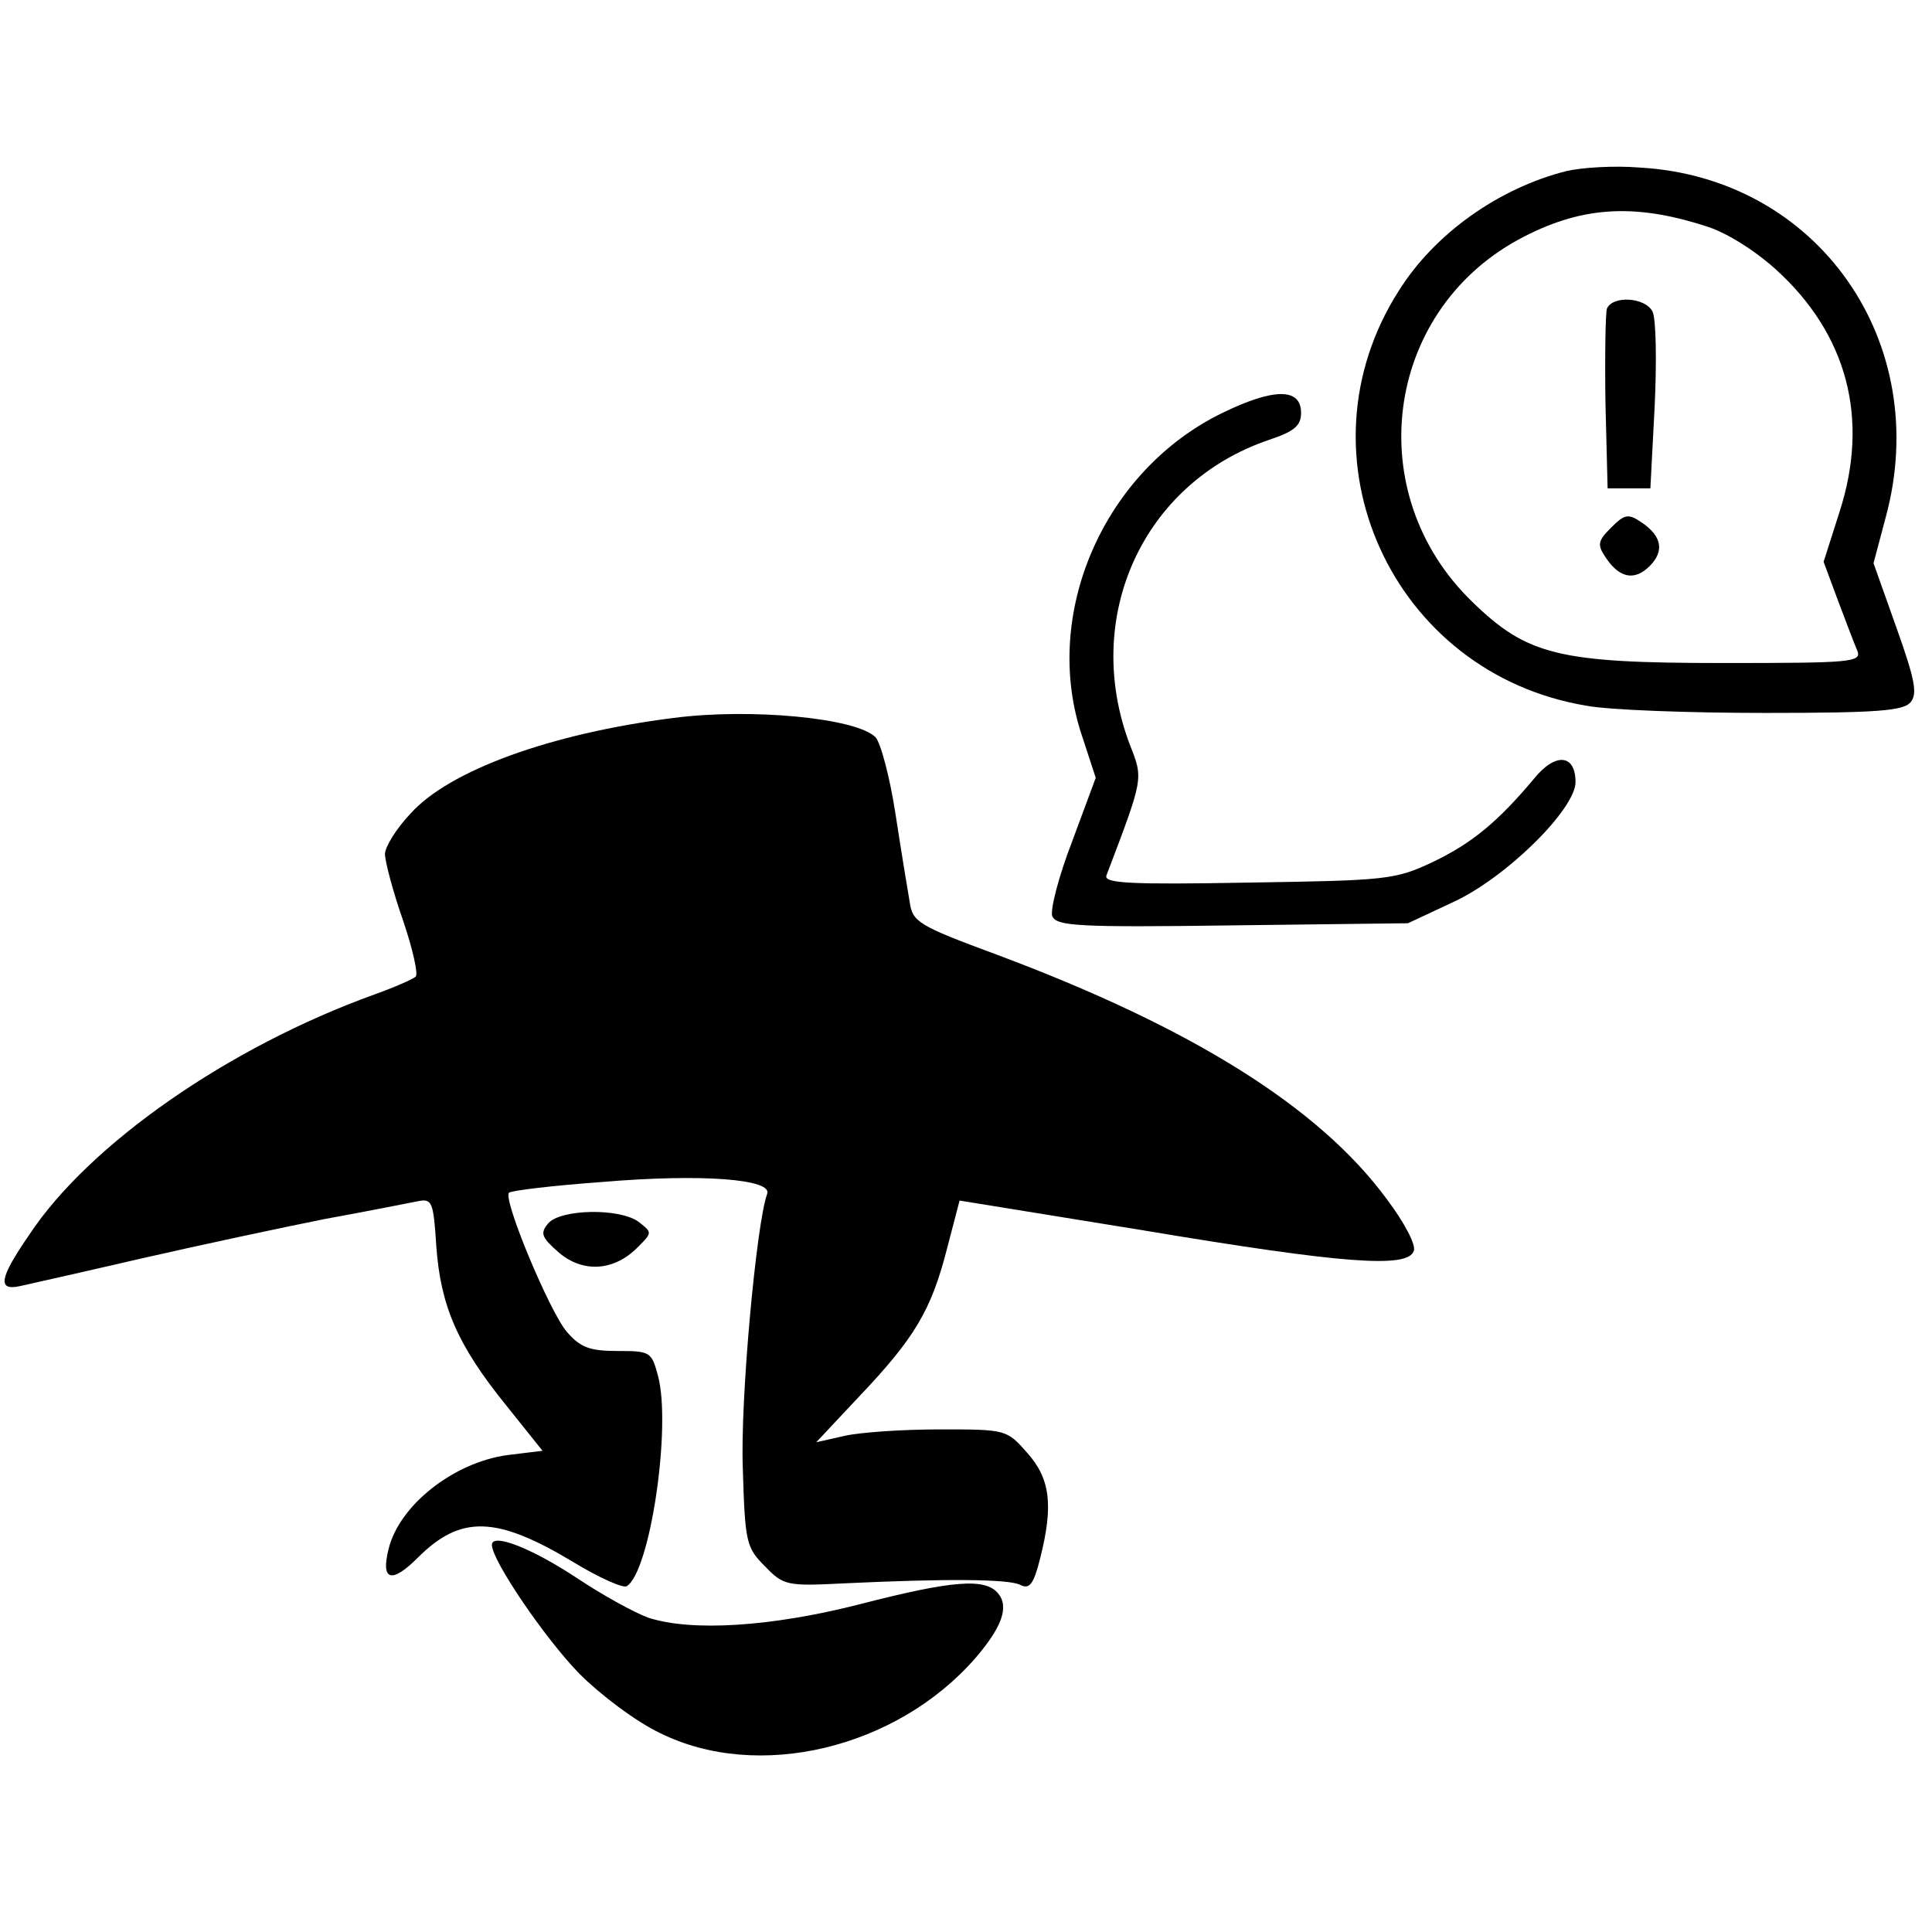
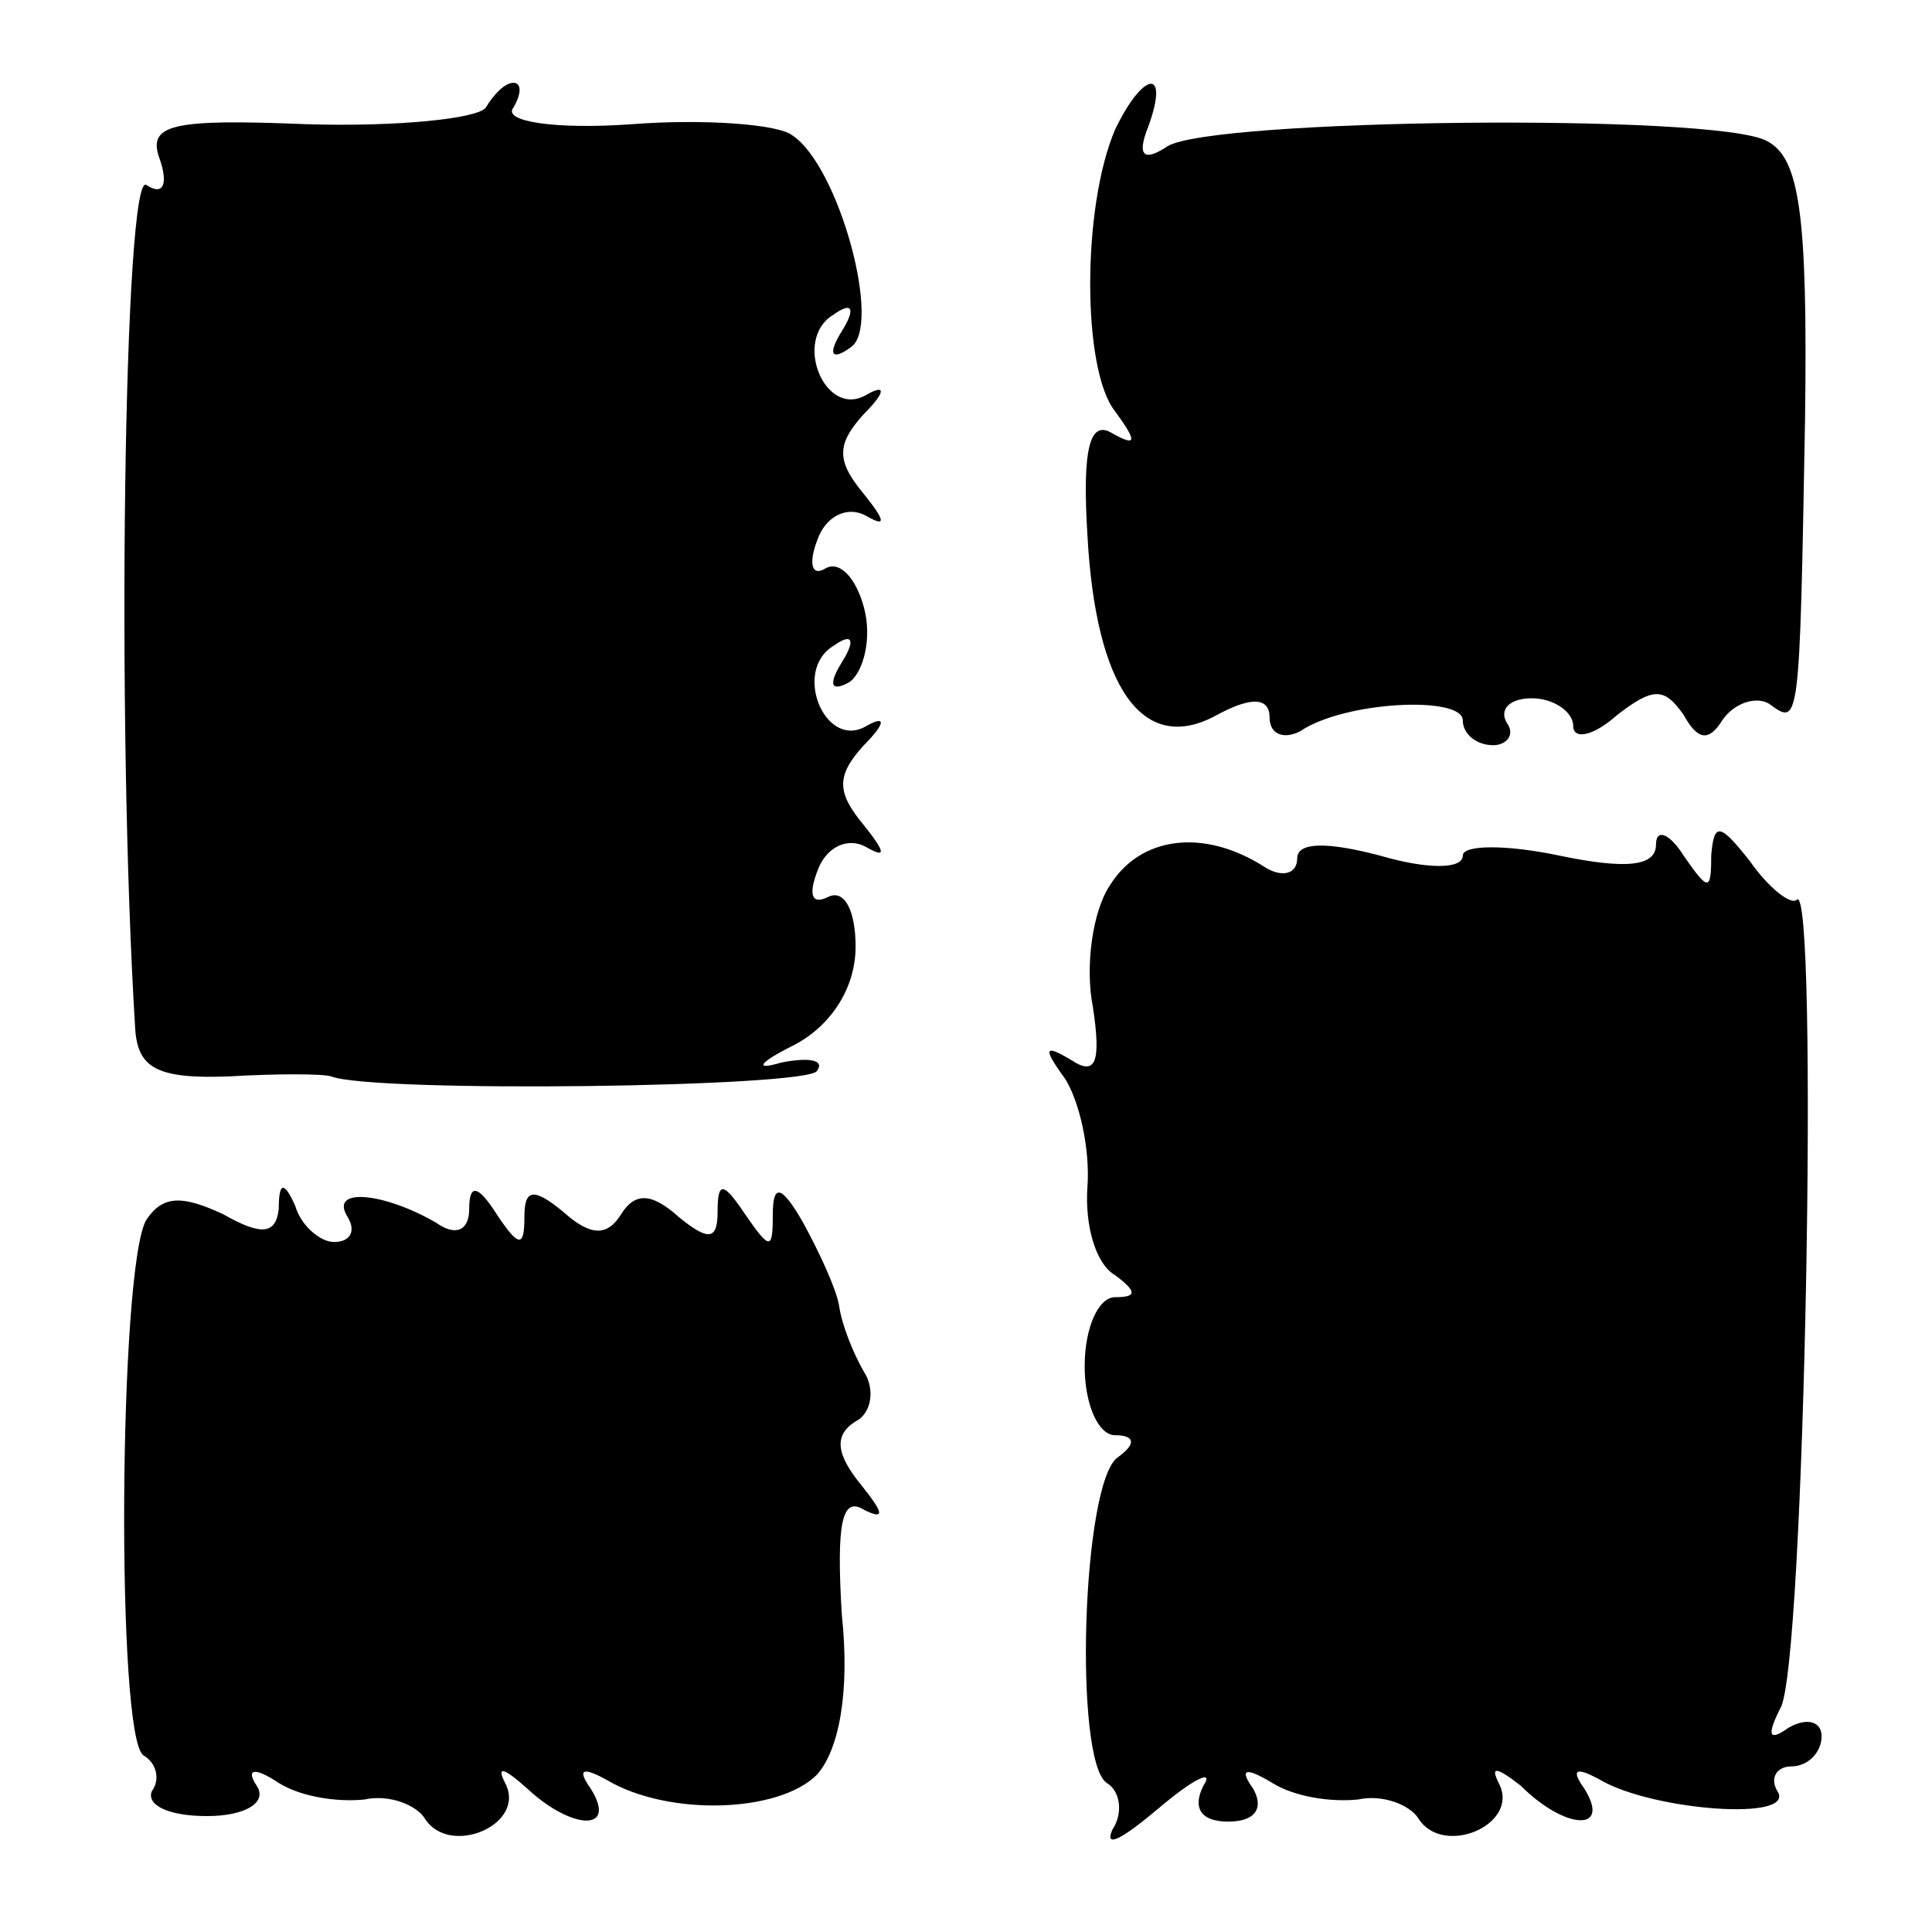
- <svg xmlns="http://www.w3.org/2000/svg" version="1.0" width="16pt" height="16pt" viewBox="0 0 16 16" preserveAspectRatio="xMidYMid meet">
-   <g transform="translate(0,16) scale(0.005904,-0.005904)" fill="#000000" stroke="none">
-     <path d="M2197 2470 c-95 -24 -185 -88 -235 -168 -148 -232 -10 -537 264 -582 32 -6 145 -10 250 -10 158 0 194 3 204 15 10 12 6 32 -20 105 l-32 90 17 64 c67 246 -95 477 -345 491 -36 3 -82 0 -103 -5z m195 -77 c28 -8 69 -34 98 -60 101 -91 133 -210 90 -342 l-22 -69 20 -54 c11 -29 23 -61 27 -70 7 -17 -6 -18 -189 -18 -230 0 -274 11 -351 86 -156 151 -124 405 65 508 85 46 160 52 262 19z" />
-     <path d="M2254 2277 c-2 -7 -3 -67 -2 -133 l3 -119 30 0 30 0 6 115 c3 63 2 123 -3 133 -10 20 -56 23 -64 4z" />
-     <path d="M2260 1970 c-19 -19 -20 -24 -7 -43 19 -28 40 -32 61 -11 21 21 17 42 -11 61 -19 13 -24 12 -43 -7z" />
-     <path d="M1715 2131 c-167 -81 -255 -283 -197 -454 l19 -58 -33 -89 c-19 -49 -31 -96 -28 -105 6 -14 35 -16 253 -13 l246 3 62 29 c75 34 173 131 173 169 0 39 -28 42 -58 5 -52 -62 -88 -91 -142 -117 -53 -25 -64 -26 -259 -29 -166 -3 -203 -1 -199 10 52 137 52 135 33 183 -68 179 18 368 195 428 36 12 45 20 45 38 0 35 -38 35 -110 0z" />
-     <path d="M945 1703 c-174 -22 -315 -74 -369 -134 -20 -21 -36 -47 -36 -57 0 -10 11 -52 25 -92 14 -41 22 -77 18 -80 -5 -4 -30 -15 -58 -25 -205 -74 -400 -210 -484 -337 -42 -61 -45 -79 -13 -72 9 2 85 19 167 38 83 19 200 44 260 56 61 11 120 23 131 25 20 4 22 0 26 -63 6 -84 30 -139 97 -222 l52 -65 -49 -6 c-75 -10 -152 -70 -167 -132 -11 -44 4 -49 41 -12 60 60 110 59 218 -6 36 -22 70 -37 75 -34 33 20 63 224 44 295 -9 34 -11 35 -57 35 -39 0 -52 5 -71 27 -24 28 -90 186 -81 195 3 3 61 10 130 15 141 12 241 4 232 -17 -15 -41 -38 -290 -34 -386 3 -103 5 -110 31 -136 26 -27 31 -28 110 -24 147 7 232 6 248 -2 13 -7 19 1 28 37 19 75 14 112 -18 148 -29 33 -30 33 -123 33 -51 0 -111 -4 -133 -9 l-40 -9 60 64 c78 82 101 121 123 206 l18 69 259 -42 c281 -47 369 -53 378 -29 4 8 -13 40 -37 72 -95 130 -275 242 -548 344 -111 41 -118 46 -122 74 -3 17 -12 72 -20 124 -8 52 -21 100 -28 107 -27 27 -175 41 -283 27z" />
-     <path d="M769 994 c-12 -14 -9 -20 15 -41 34 -29 78 -26 111 8 20 20 20 20 1 35 -27 20 -110 18 -127 -2z" />
-     <path d="M690 543 c0 -22 75 -132 123 -181 29 -29 79 -67 113 -83 137 -68 331 -22 442 105 37 43 48 72 32 91 -18 22 -65 18 -193 -15 -125 -32 -237 -39 -298 -19 -19 7 -63 31 -99 55 -65 43 -120 64 -120 47z" />
+ <svg xmlns="http://www.w3.org/2000/svg" version="1.0" width="70pt" height="70pt" viewBox="0 0 70 70" preserveAspectRatio="xMidYMid meet">
+   <g transform="translate(0,70) scale(0.1,-0.1)" fill="#000000" stroke="none">
+     <path d="M176 661 c-3 -4 -32 -7 -65 -6 -49 2 -58 0 -53 -13 3 -9 1 -13 -5 -9 -8 5 -11 -193 -4 -306 1 -14 8 -18 34 -17 17 1 34 1 37 0 15 -6 173 -4 176 2 3 4 -3 5 -13 3 -10 -3 -8 0 4 6 14 7 23 21 23 36 0 13 -4 21 -10 18 -6 -3 -7 1 -4 9 3 9 11 13 18 9 7 -4 7 -2 -1 8 -10 12 -10 18 0 29 8 8 8 11 1 7 -15 -9 -27 20 -12 29 7 5 8 2 3 -6 -5 -8 -4 -11 3 -7 5 4 8 16 5 27 -3 11 -9 17 -14 14 -5 -3 -6 2 -3 10 3 9 11 13 18 9 7 -4 7 -2 -1 8 -10 12 -10 18 0 29 8 8 8 11 1 7 -15 -9 -27 20 -12 29 7 5 8 2 3 -6 -5 -8 -4 -11 3 -6 12 7 -4 66 -21 77 -5 4 -32 6 -58 4 -28 -2 -47 1 -43 6 3 5 3 9 0 9 -3 0 -7 -4 -10 -9z" />
+     <path d="M404 653 c-12 -28 -12 -87 0 -102 8 -11 8 -13 -1 -8 -8 5 -11 -5 -9 -37 3 -55 20 -80 47 -65 13 7 19 6 19 -1 0 -6 5 -8 11 -5 16 11 59 13 59 4 0 -5 5 -9 11 -9 5 0 8 4 5 8 -3 5 1 9 9 9 8 0 15 -5 15 -10 0 -5 7 -4 16 4 13 10 17 10 24 0 5 -9 9 -10 14 -2 4 6 12 9 17 6 11 -8 11 -9 13 103 1 75 -2 95 -14 101 -19 10 -201 8 -217 -2 -9 -6 -11 -3 -7 7 8 22 -2 20 -12 -1z" />
+     <path d="M402 379 c-6 -9 -9 -29 -6 -44 3 -20 1 -25 -8 -19 -10 6 -10 4 -2 -7 5 -8 9 -25 8 -39 -1 -14 3 -28 10 -32 8 -6 8 -8 0 -8 -6 0 -11 -11 -11 -25 0 -14 5 -25 11 -25 7 0 8 -3 1 -8 -13 -9 -16 -110 -4 -118 5 -3 6 -11 2 -17 -3 -7 4 -3 17 8 13 11 20 14 16 8 -4 -8 -1 -13 9 -13 10 0 13 5 9 12 -5 7 -3 8 7 2 8 -5 21 -7 31 -6 9 2 19 -2 22 -7 9 -14 37 -2 29 13 -3 6 -1 6 8 -1 16 -16 33 -17 23 -1 -5 7 -3 8 6 3 19 -11 71 -15 64 -4 -3 5 0 9 5 9 6 0 11 5 11 11 0 5 -5 7 -12 3 -7 -5 -8 -3 -3 7 9 13 14 301 6 293 -2 -2 -10 4 -17 14 -11 14 -13 14 -14 2 0 -13 -1 -13 -10 0 -5 8 -10 10 -10 4 0 -8 -11 -9 -35 -4 -19 4 -35 4 -35 0 0 -5 -13 -5 -30 0 -19 5 -30 5 -30 -1 0 -6 -6 -7 -12 -3 -22 14 -45 11 -56 -7z" />
+     <path d="M53 258 c-10 -17 -11 -188 -1 -194 5 -3 6 -9 3 -13 -2 -5 6 -9 20 -9 14 0 22 5 18 11 -4 6 -1 7 8 1 8 -5 21 -7 31 -6 9 2 19 -2 22 -7 9 -14 37 -2 29 13 -3 6 -1 6 8 -2 16 -15 33 -16 23 0 -5 7 -3 8 6 3 22 -13 62 -12 76 2 8 9 12 30 9 58 -2 33 0 43 8 38 8 -4 7 -1 -1 9 -9 11 -10 18 -2 23 6 3 7 12 3 18 -4 7 -8 17 -9 24 -1 6 -7 19 -13 30 -8 14 -11 14 -11 3 0 -13 -1 -13 -10 0 -8 12 -10 12 -10 1 0 -10 -3 -11 -14 -2 -10 9 -16 9 -21 1 -5 -8 -11 -8 -21 1 -11 9 -14 8 -14 -2 0 -11 -2 -11 -10 1 -7 11 -10 11 -10 2 0 -8 -5 -10 -12 -5 -19 11 -39 13 -32 2 3 -5 1 -9 -5 -9 -5 0 -12 6 -14 13 -4 9 -6 9 -6 -1 -1 -9 -6 -10 -20 -2 -15 7 -22 7 -28 -2z" />
  </g>
</svg>
